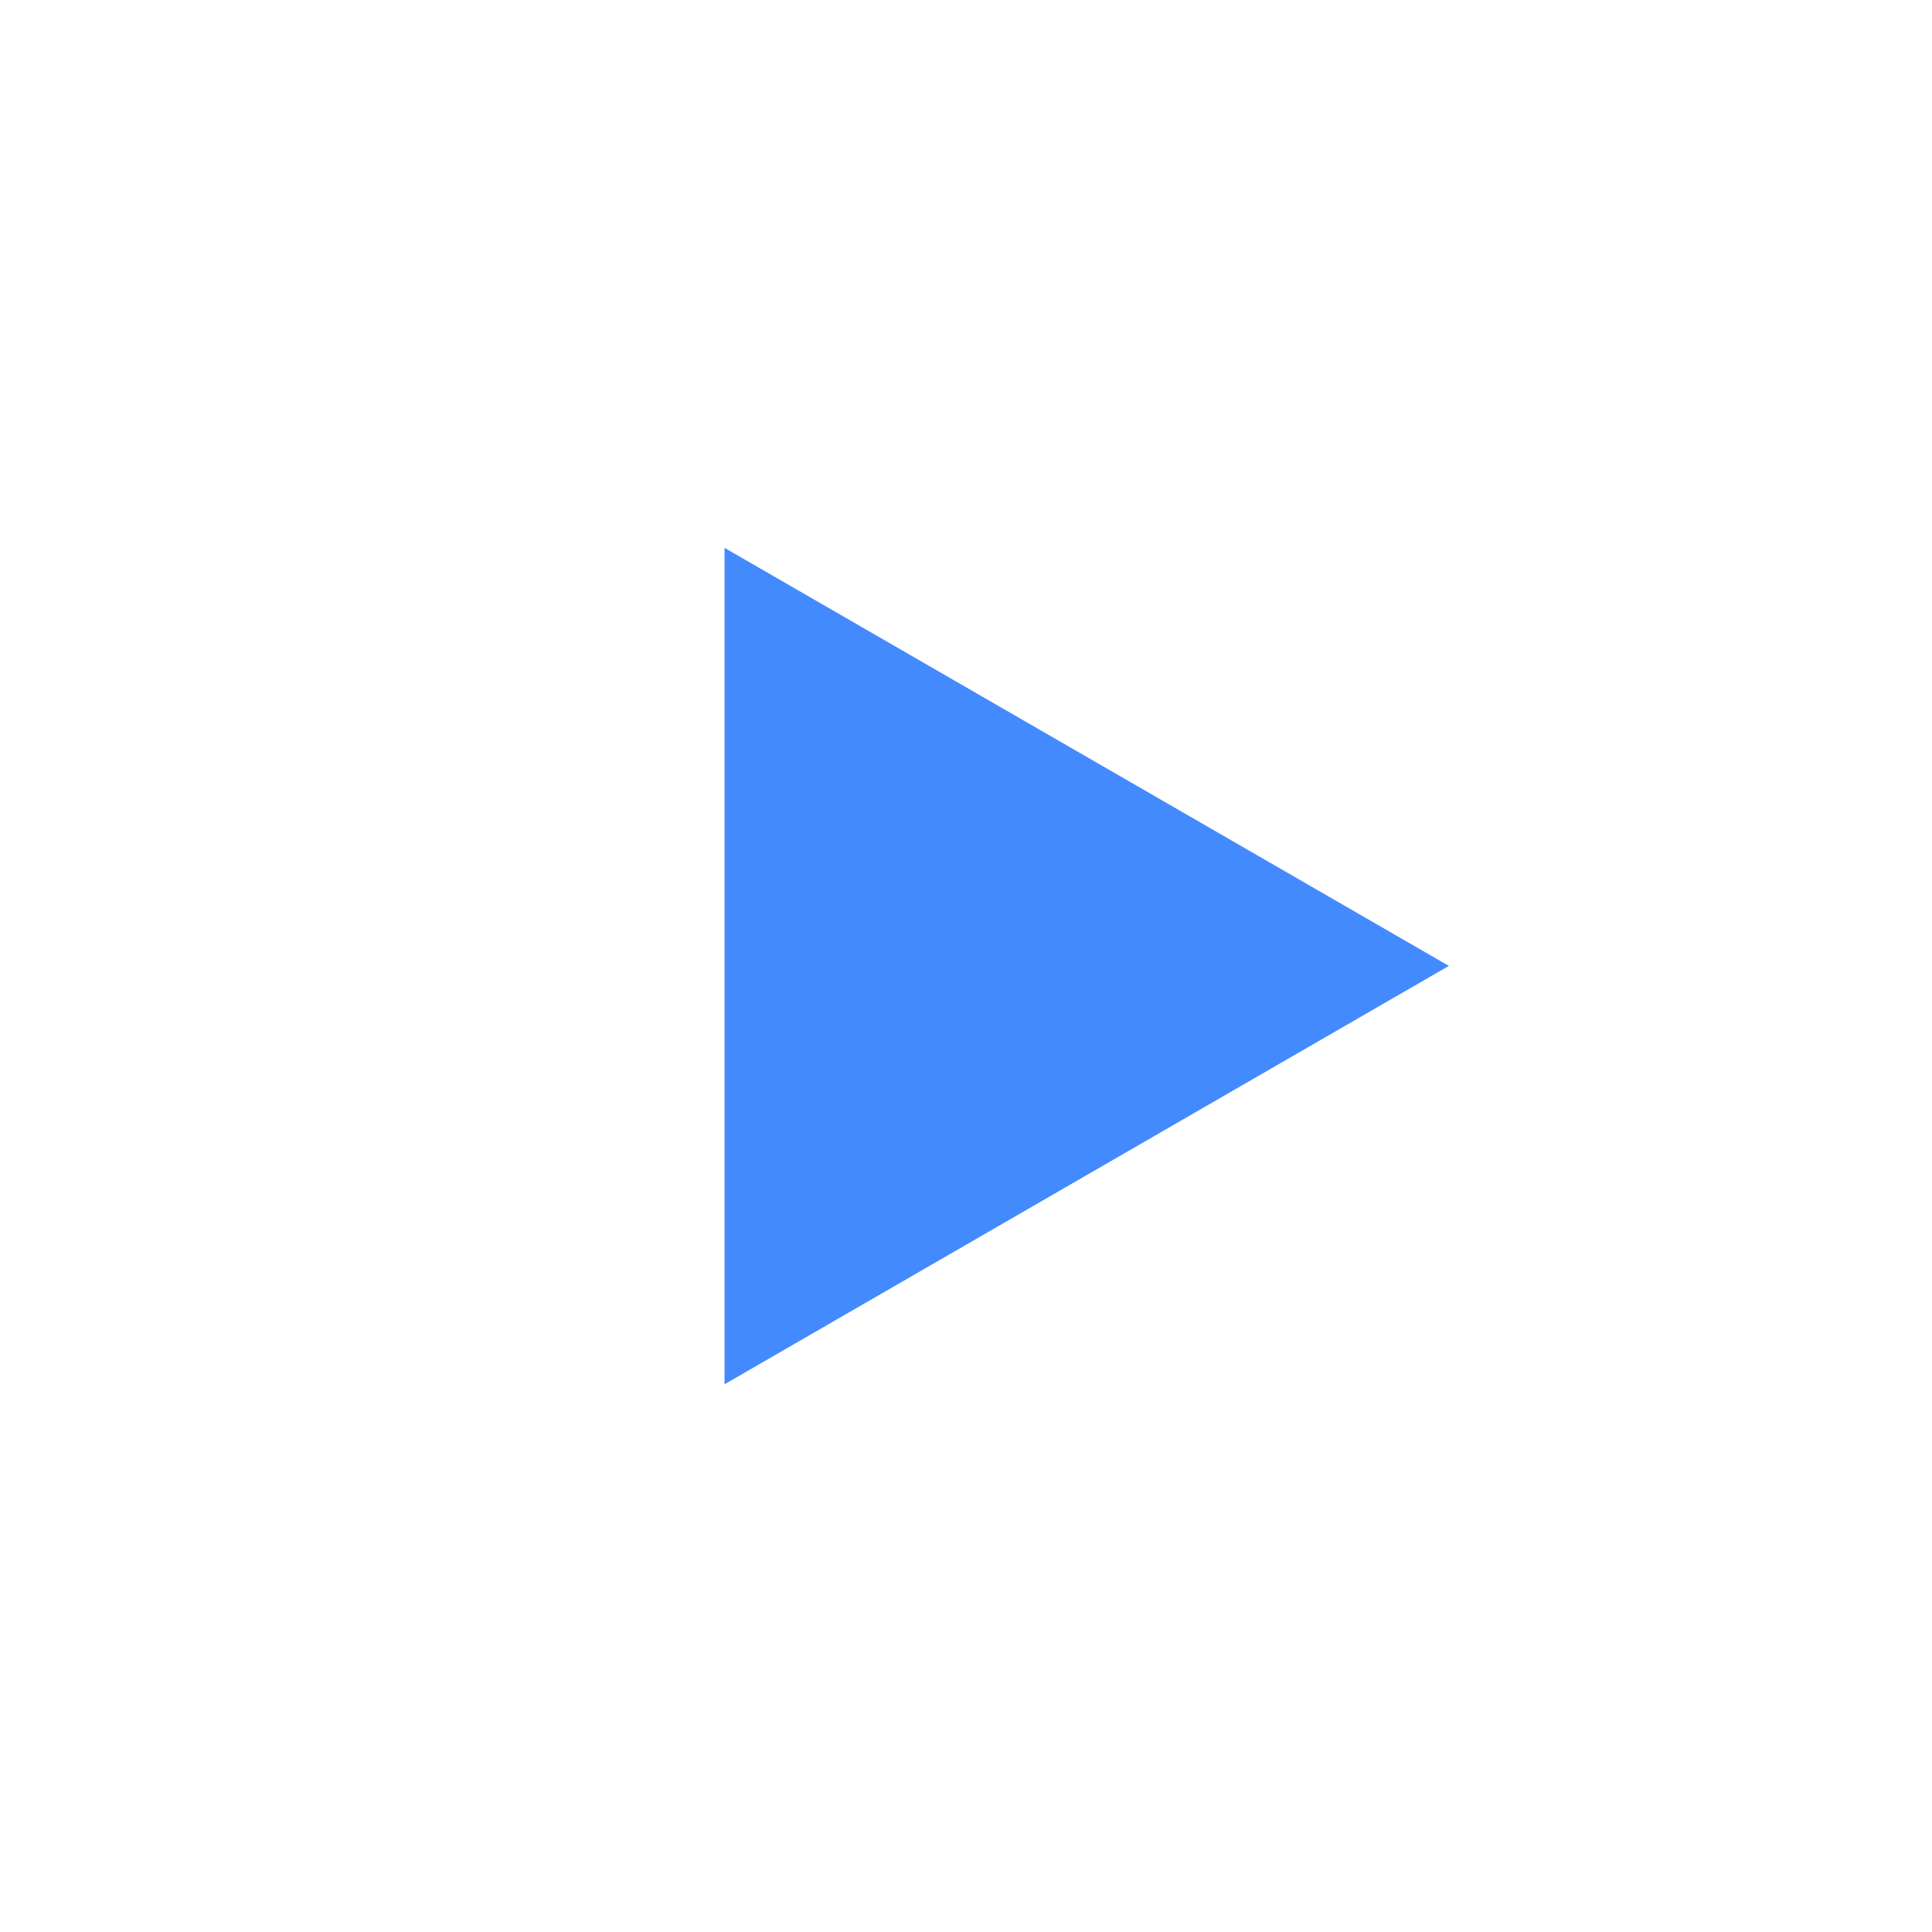
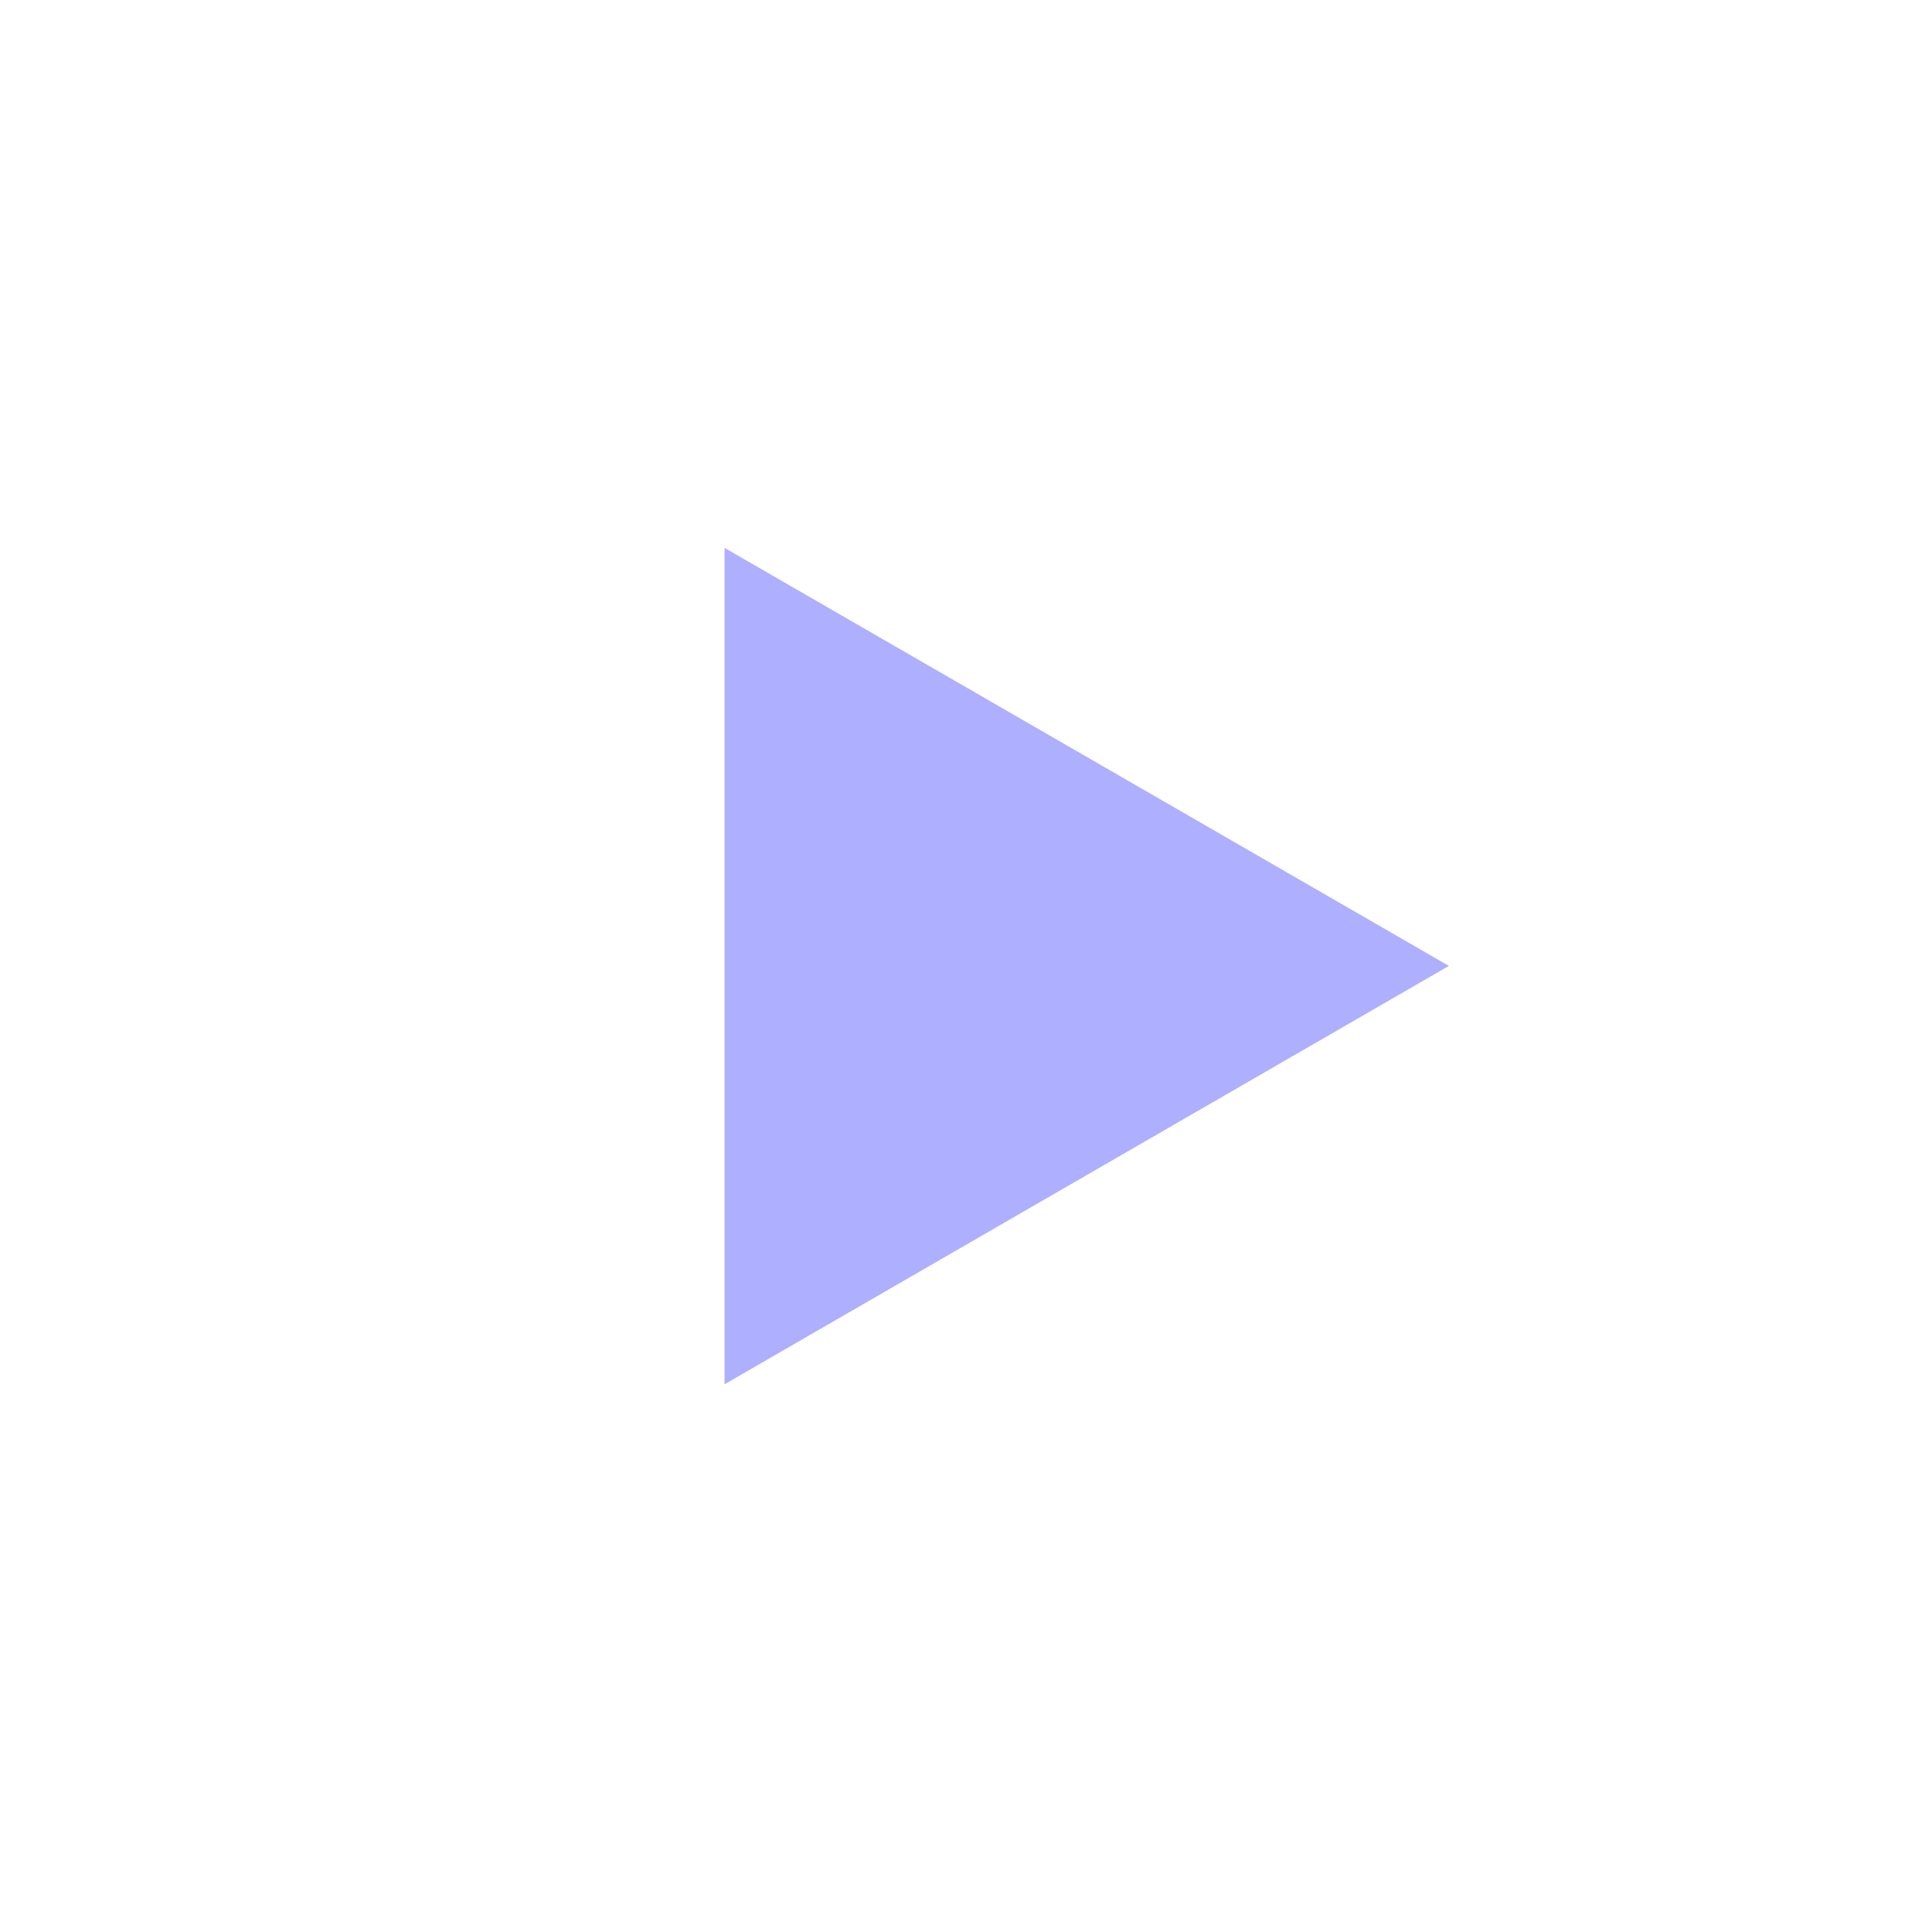
<svg xmlns="http://www.w3.org/2000/svg" width="20" height="20" viewBox="0 0 5.292 5.292" version="1.1" id="svg8">
  <defs id="defs2" />
  <g id="layer1" transform="translate(0,-291.7083)">
    <g id="g847" transform="matrix(0.05207439,0,0,0.05207453,-0.9012516,282.412)">
      <g id="g851">
        <g id="g1059" transform="matrix(1.998622,0,0,1.998619,17.32448,-313.5231)">
          <path style="opacity:1;fill:none;fill-opacity:0.494;stroke:#ffffff00;stroke-width:0.07;stroke-linecap:round;stroke-linejoin:round;stroke-miterlimit:4;stroke-dasharray:none;stroke-dashoffset:0;stroke-opacity:1;paint-order:stroke fill markers" d="M 25.4,271.6 -8.0000008e-7,246.2 H 50.8 Z" id="path883" />
          <path id="path880" d="m 25.4,271.6 25.4,25.4 H 0 Z" style="opacity:1;fill:none;fill-opacity:0.494;stroke:#ffffff00;stroke-width:0.07;stroke-linecap:round;stroke-linejoin:round;stroke-miterlimit:4;stroke-dasharray:none;stroke-dashoffset:0;stroke-opacity:1;paint-order:stroke fill markers" />
          <rect ry="5.053" y="253.849" x="7.649" height="35.529" width="35.529" id="rect870" style="opacity:1;fill:none;fill-opacity:0.494;stroke:#ffffff00;stroke-width:0.062;stroke-linecap:round;stroke-linejoin:round;stroke-miterlimit:4;stroke-dasharray:none;stroke-dashoffset:0;stroke-opacity:1;paint-order:stroke fill markers" />
          <circle r="25.397" cy="271.6" cx="25.4" id="path872" style="opacity:1;fill:none;fill-opacity:0.494;stroke:#ffffff00;stroke-width:0.076;stroke-linecap:round;stroke-linejoin:round;stroke-miterlimit:4;stroke-dasharray:none;stroke-dashoffset:0;stroke-opacity:1;paint-order:stroke fill markers" />
          <circle transform="rotate(-45)" cx="-174.09" cy="210.011" r="12.656" id="path876" style="opacity:1;fill:none;fill-opacity:0.494;stroke:#ffffff00;stroke-width:0.074;stroke-linecap:round;stroke-linejoin:round;stroke-miterlimit:4;stroke-dasharray:none;stroke-dashoffset:0;stroke-opacity:1;paint-order:stroke fill markers" />
          <path id="path904" d="m 25.4,271.6 -25.4,25.4 v -50.8 z" style="opacity:1;fill:none;fill-opacity:0.494;stroke:#ffffff00;stroke-width:0.07;stroke-linecap:round;stroke-linejoin:round;stroke-miterlimit:4;stroke-dasharray:none;stroke-dashoffset:0;stroke-opacity:1;paint-order:stroke fill markers" />
          <path style="opacity:1;fill:none;fill-opacity:0.494;stroke:#ffffff00;stroke-width:0.07;stroke-linecap:round;stroke-linejoin:round;stroke-miterlimit:4;stroke-dasharray:none;stroke-dashoffset:0;stroke-opacity:1;paint-order:stroke fill markers" d="m 25.4,271.6 25.4,-25.4 v 50.8 z" id="path906" />
          <rect ry="5.051" y="256.393" x="2.566" height="30.44" width="45.694" id="rect837" style="opacity:1;fill:none;fill-opacity:0.494;stroke:#ffffff00;stroke-width:0.066;stroke-linecap:round;stroke-linejoin:round;stroke-miterlimit:4;stroke-dasharray:none;stroke-dashoffset:0;stroke-opacity:1;paint-order:stroke fill markers" />
          <rect style="opacity:1;fill:none;fill-opacity:0.494;stroke:#ffffff00;stroke-width:0.066;stroke-linecap:round;stroke-linejoin:round;stroke-miterlimit:4;stroke-dasharray:none;stroke-dashoffset:0;stroke-opacity:1;paint-order:stroke fill markers" id="rect831" width="45.694" height="30.441" x="248.766" y="-40.633" ry="5.051" transform="rotate(90)" />
        </g>
      </g>
    </g>
    <path style="opacity:1;fill:#ffc107;fill-opacity:1;stroke:none;stroke-width:0.386;stroke-miterlimit:4;stroke-dasharray:none;stroke-opacity:1" d="m 50.206,401.677 c 110.217,0.713 55.109,0.356 0,0 z" id="rect997" />
-     <path style="fill:#448aff;stroke:none;stroke-width:0.529;stroke-linecap:square;stroke-linejoin:miter;stroke-miterlimit:4;stroke-dasharray:none" id="path853" d="m -2.646,-295.677 1.146,1.984 -2.291,0 z" transform="rotate(90,-294.3542,2.645833)" />
+     <path style="fill:#aeafff;stroke:none;stroke-width:0.529;stroke-linecap:square;stroke-linejoin:miter;stroke-miterlimit:4;stroke-dasharray:none" id="path853" d="m -2.646,-295.677 1.146,1.984 -2.291,0 z" transform="rotate(90,-294.3542,2.645833)" />
  </g>
</svg>
